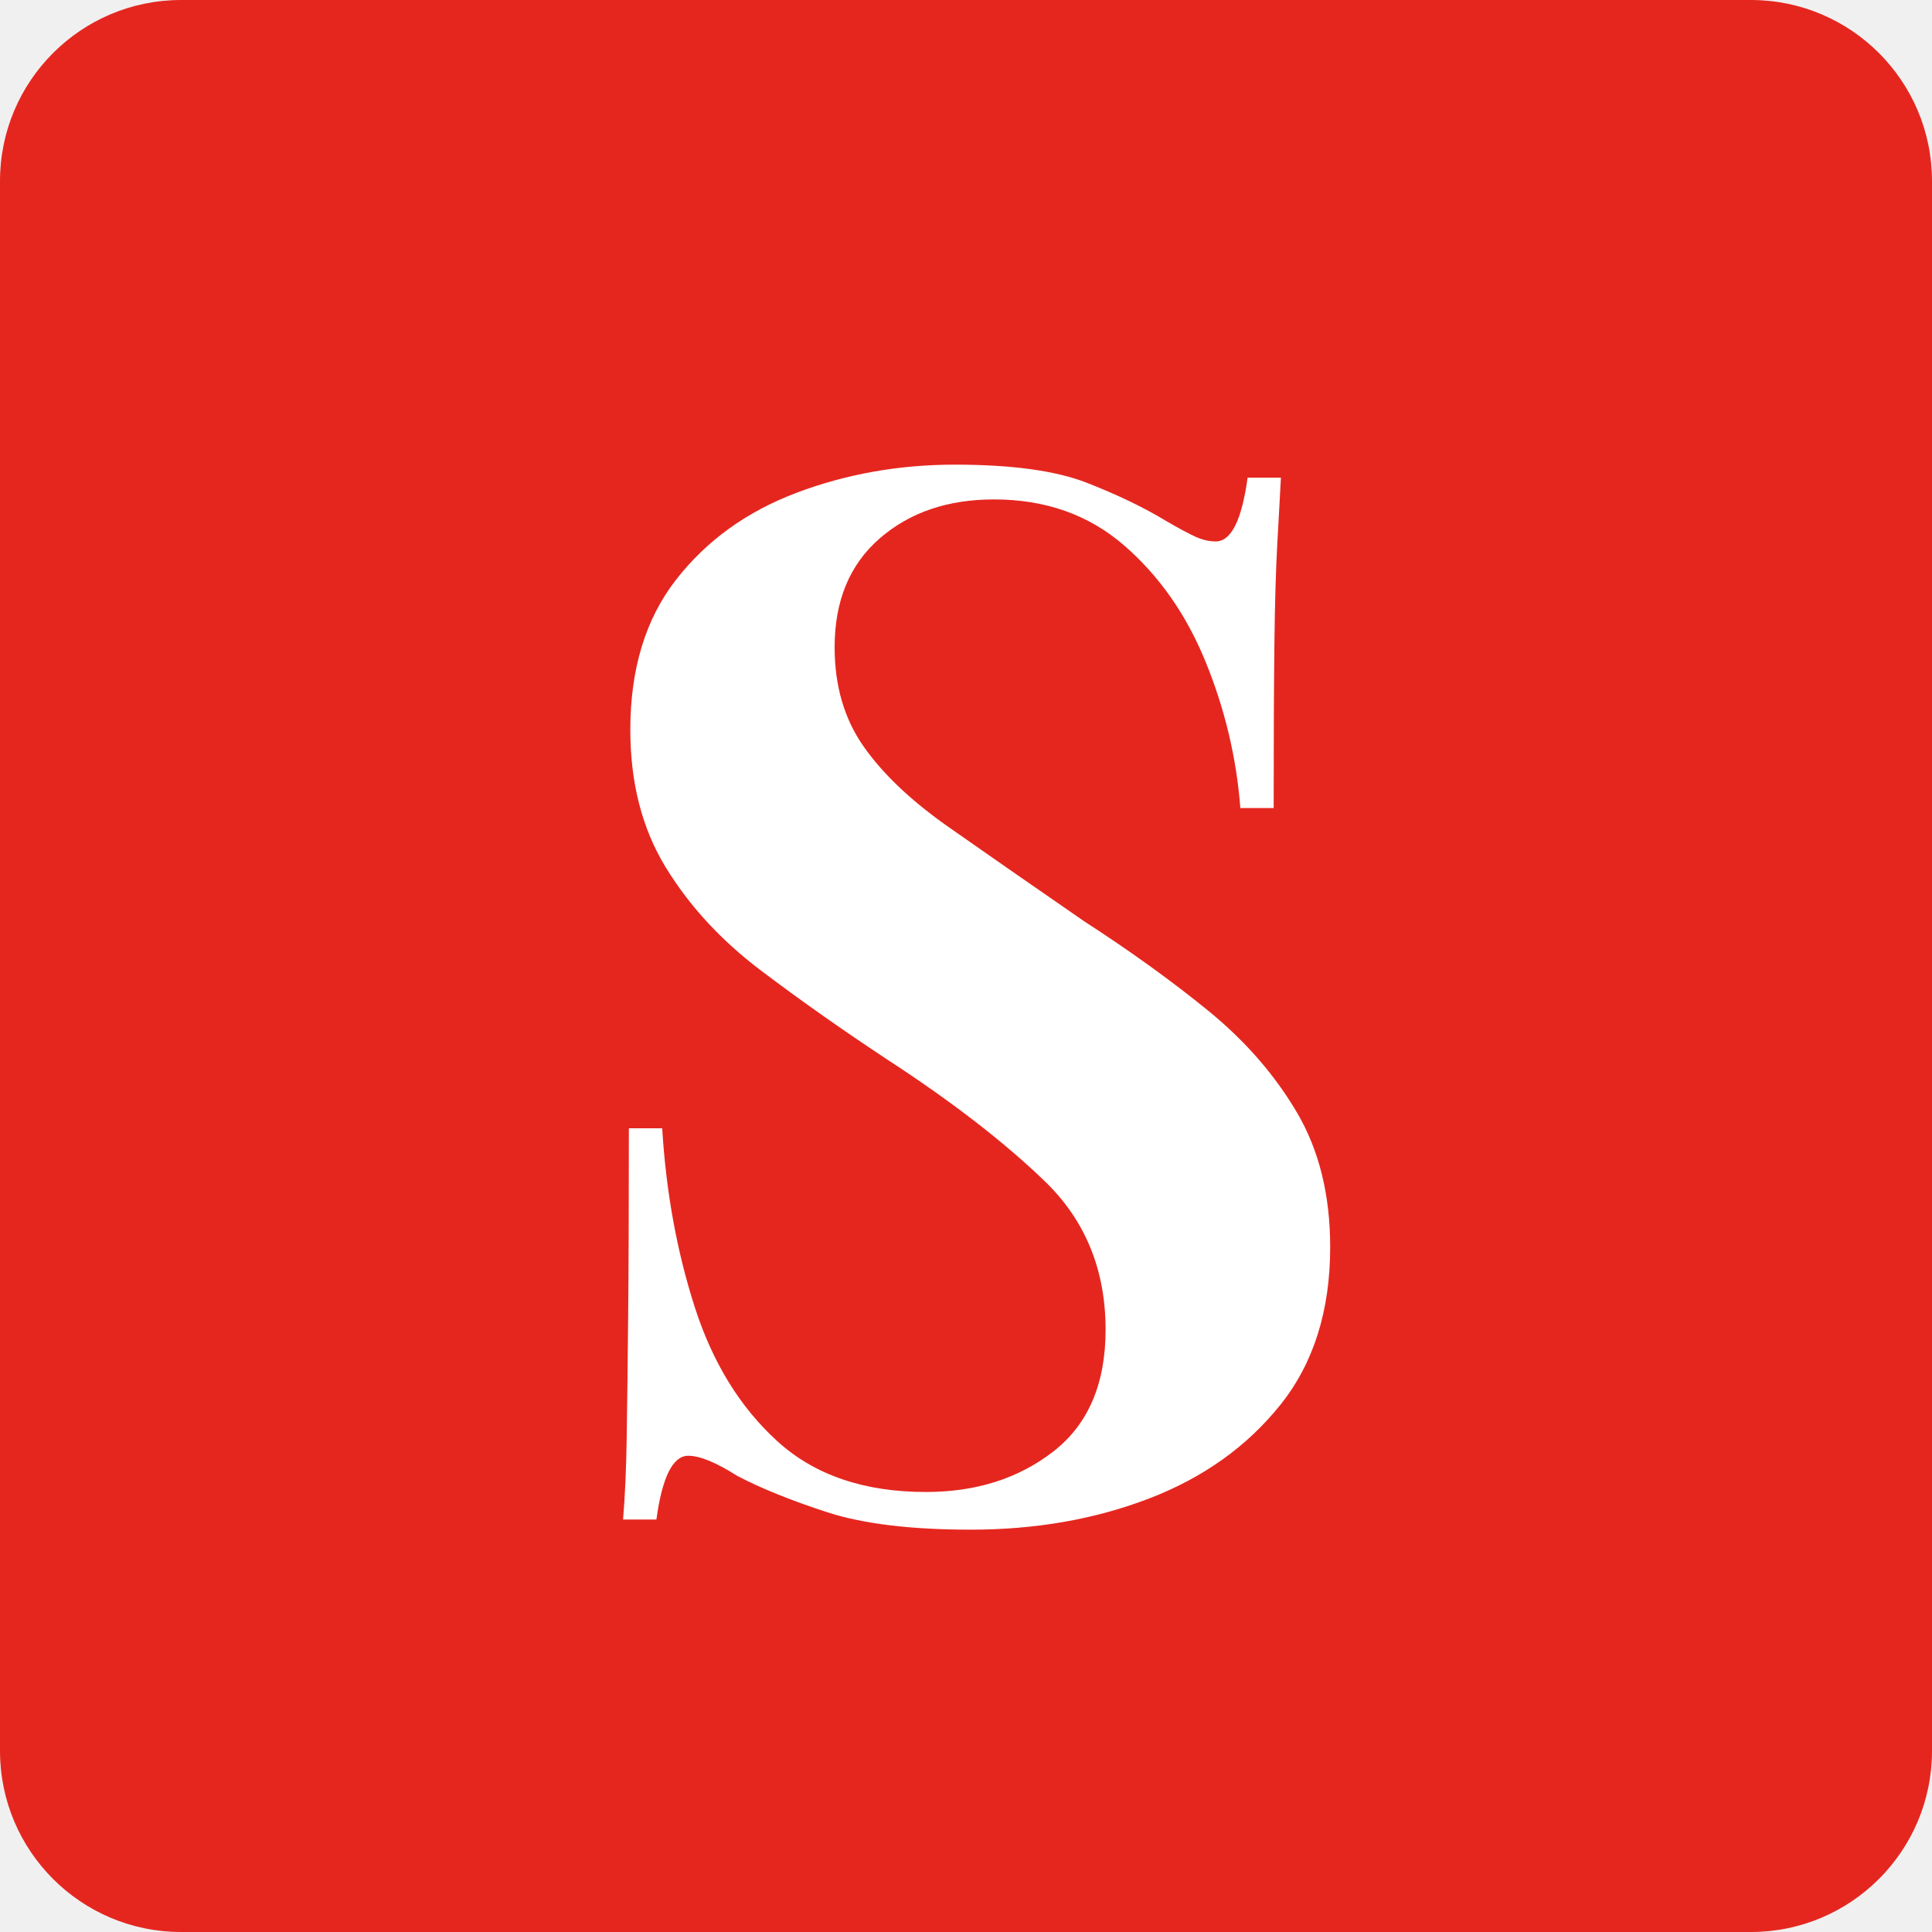
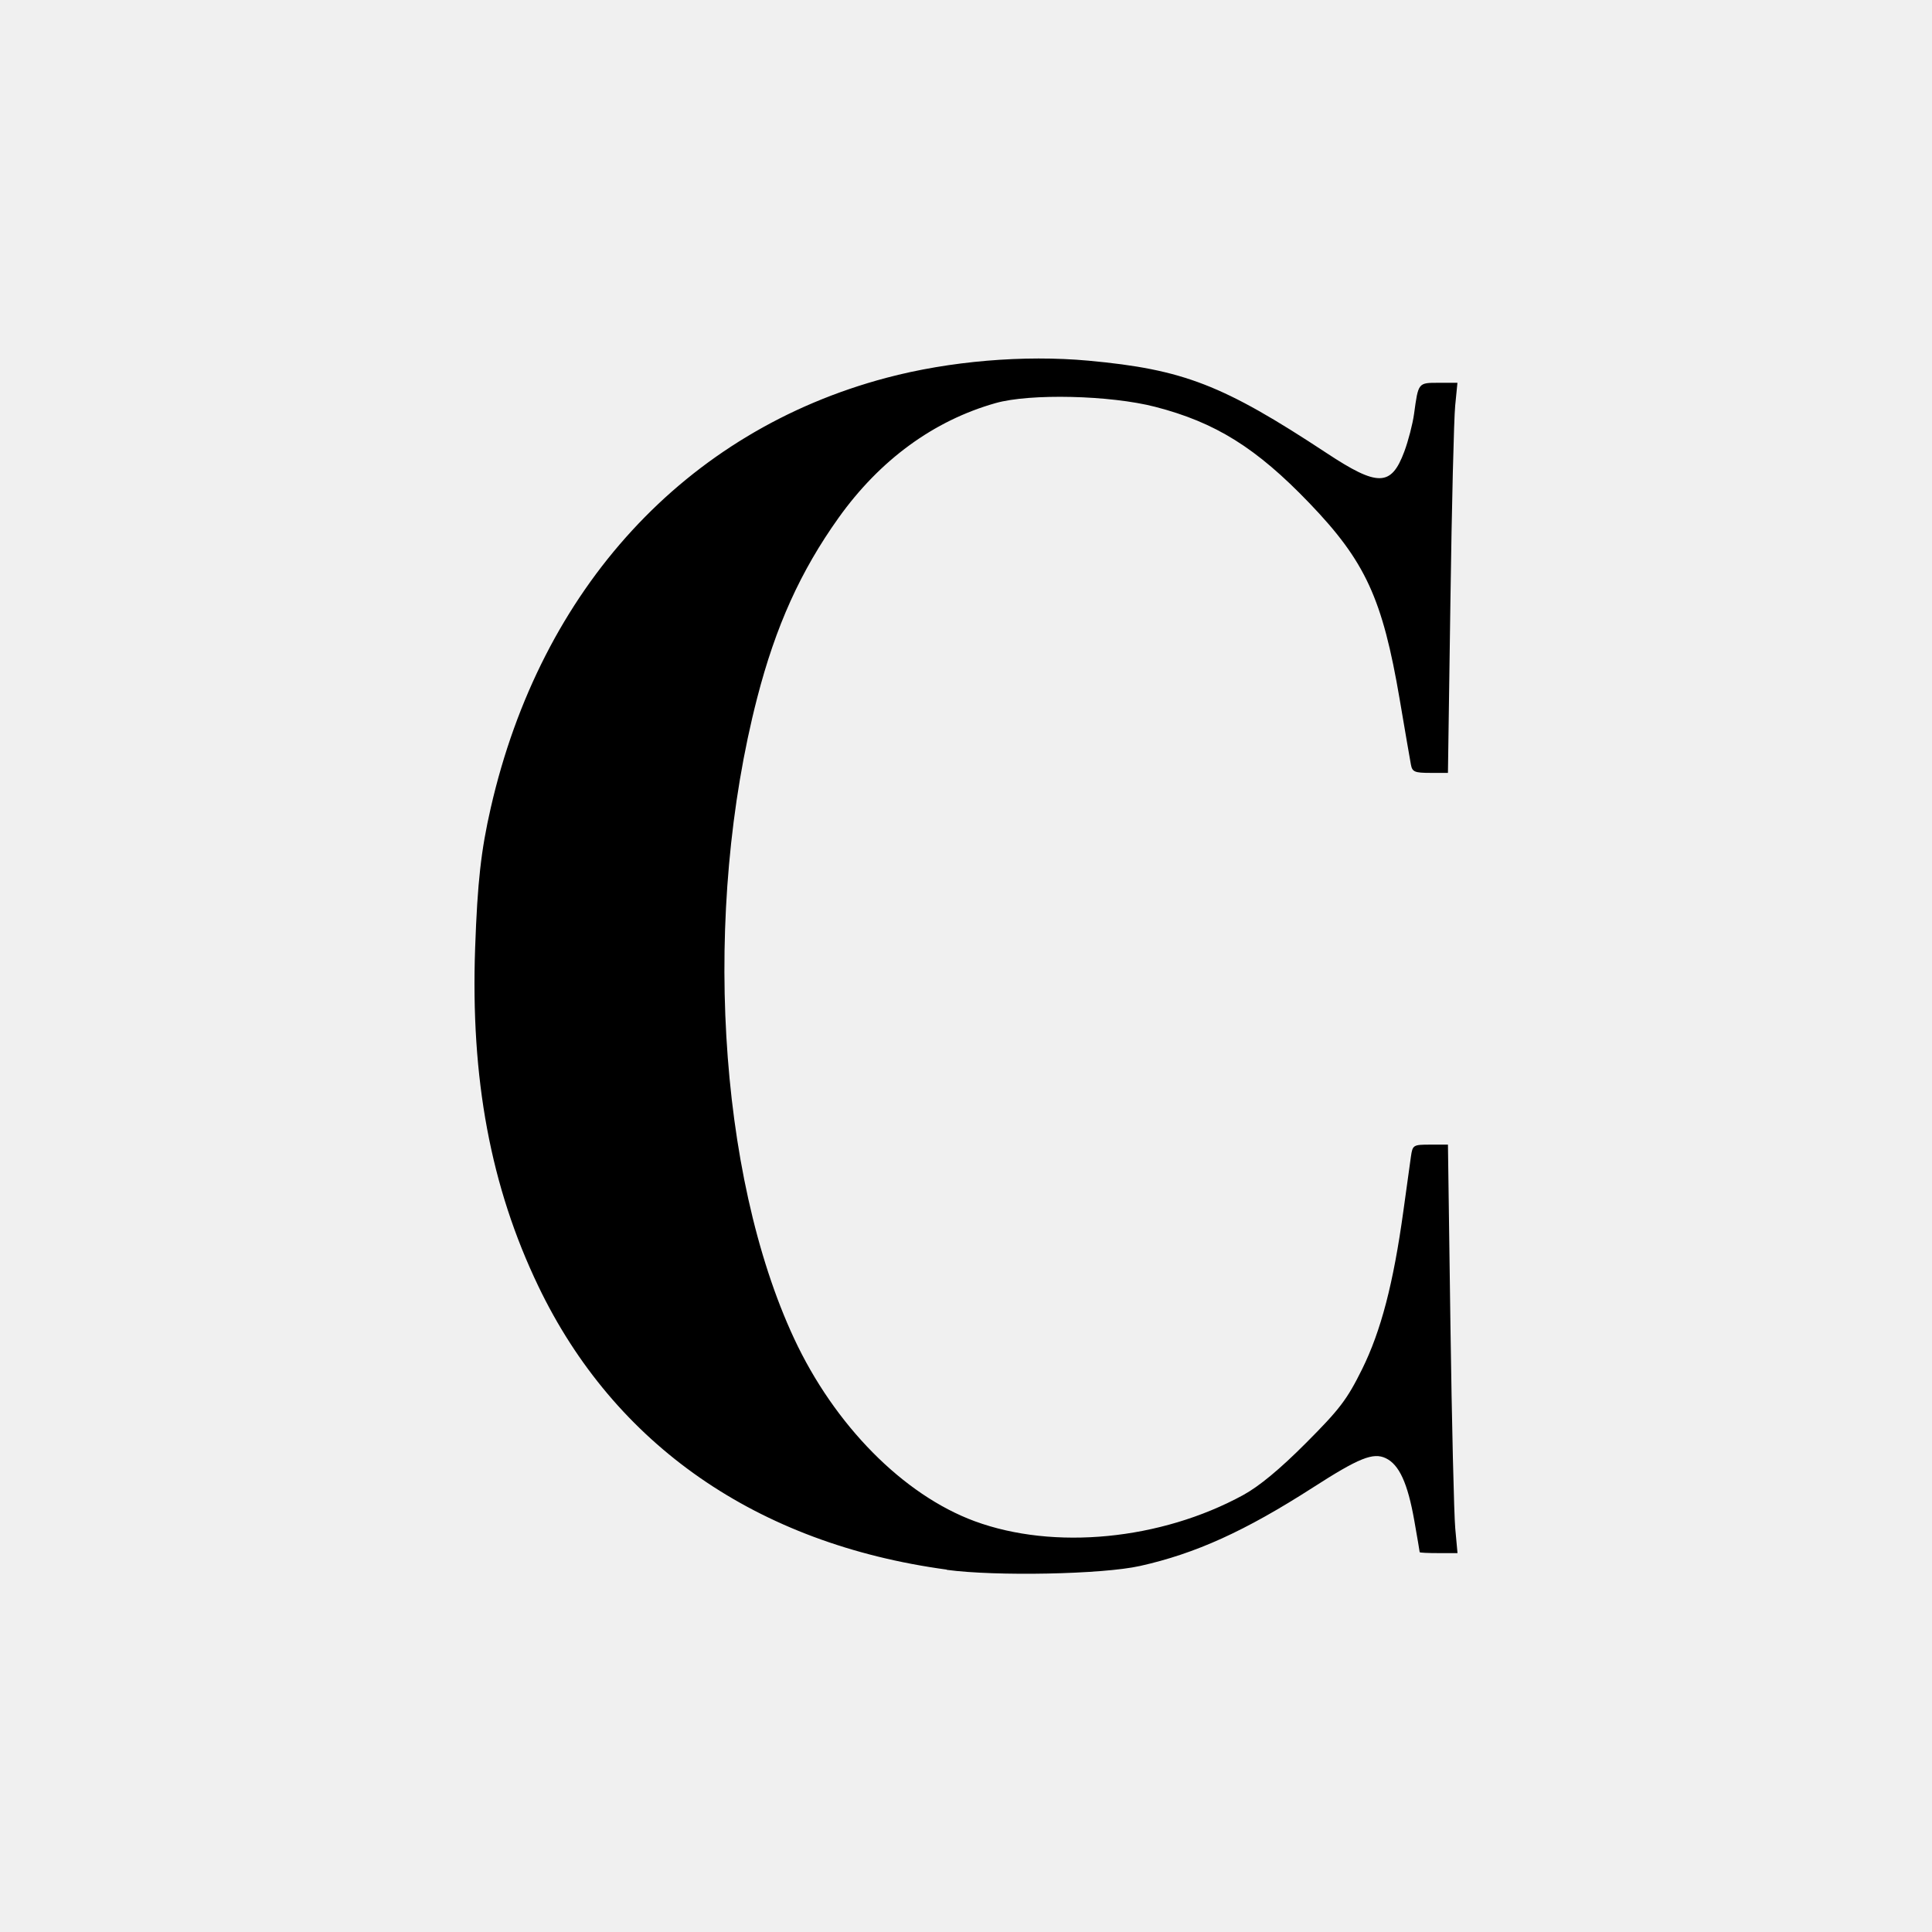
- <svg xmlns="http://www.w3.org/2000/svg" width="32px" height="32px" viewBox="0 0 32 32" version="1.1">
-   <g id="Page-1" stroke="none" stroke-width="1" fill="none" fill-rule="evenodd">
-     <g id="Group">
-       <rect id="Rectangle" fill="#E5261F" x="0" y="0" width="32" height="32" rx="3" />
-       <path d="M16.08,25.336 C17.152,25.336 18.136,25.164 19.032,24.82 C19.928,24.476 20.652,23.96 21.204,23.272 C21.756,22.584 22.032,21.712 22.032,20.656 C22.032,19.792 21.848,19.048 21.48,18.424 C21.112,17.8 20.624,17.24 20.016,16.744 C19.408,16.248 18.72,15.752 17.952,15.256 C17.072,14.648 16.324,14.128 15.708,13.696 C15.092,13.264 14.624,12.82 14.304,12.364 C13.984,11.908 13.824,11.36 13.824,10.72 C13.824,9.952 14.072,9.352 14.568,8.92 C15.064,8.488 15.696,8.272 16.464,8.272 C17.312,8.272 18.028,8.524 18.612,9.028 C19.196,9.532 19.648,10.176 19.968,10.96 C20.288,11.744 20.48,12.552 20.544,13.384 L20.544,13.384 L21.096,13.384 C21.096,12.264 21.1,11.36 21.108,10.672 C21.116,9.984 21.132,9.428 21.156,9.004 L21.17,8.757 C21.188,8.437 21.203,8.155 21.216,7.912 L21.216,7.912 L20.664,7.912 C20.568,8.616 20.392,8.968 20.136,8.968 C20.024,8.968 19.908,8.94 19.788,8.884 C19.668,8.828 19.512,8.744 19.32,8.632 C18.952,8.408 18.512,8.196 18,7.996 C17.488,7.796 16.76,7.696 15.816,7.696 C14.888,7.696 14.012,7.852 13.188,8.164 C12.364,8.476 11.7,8.956 11.196,9.604 C10.692,10.252 10.44,11.08 10.44,12.088 C10.44,12.968 10.636,13.728 11.028,14.368 C11.42,15.008 11.944,15.576 12.6,16.072 C13.256,16.568 13.96,17.064 14.712,17.56 C15.768,18.248 16.632,18.916 17.304,19.564 C17.976,20.212 18.312,21.032 18.312,22.024 C18.312,22.92 18.024,23.592 17.448,24.04 C16.872,24.488 16.168,24.712 15.336,24.712 C14.312,24.712 13.492,24.432 12.876,23.872 C12.26,23.312 11.804,22.572 11.508,21.652 C11.212,20.732 11.032,19.744 10.968,18.688 L10.968,18.688 L10.416,18.688 C10.416,19.952 10.412,20.996 10.404,21.82 C10.396,22.644 10.388,23.312 10.38,23.824 C10.372,24.336 10.352,24.784 10.32,25.168 L10.32,25.168 L10.872,25.168 C10.968,24.464 11.144,24.112 11.4,24.112 C11.592,24.112 11.864,24.224 12.216,24.448 C12.616,24.656 13.112,24.856 13.704,25.048 C14.296,25.24 15.088,25.336 16.08,25.336 Z" id="S" fill="#FFFFFF" fill-rule="nonzero" />
-     </g>
+ <svg xmlns="http://www.w3.org/2000/svg" width="100" height="100" viewBox="0 0 26.458 26.458" version="1.1" id="svg8">
+   <defs id="defs2" />
+   <g id="layer1" transform="translate(0,-270.5417)">
+     <path style="fill:#000000;stroke-width:0.05" d="m 12.966,292.037 c -2.598,-0.352 -4.551,-1.707 -5.594,-3.882 -0.653,-1.361 -0.929,-2.841 -0.865,-4.636 0.032,-0.898 0.08,-1.329 0.214,-1.915 0.687,-3.006 2.667,-5.158 5.417,-5.888 0.865,-0.23 1.884,-0.316 2.768,-0.235 1.302,0.12 1.842,0.33 3.261,1.265 0.703,0.464 0.885,0.46 1.064,-0.019 0.055,-0.147 0.115,-0.379 0.134,-0.517 0.059,-0.431 0.055,-0.426 0.338,-0.426 h 0.256 l -0.031,0.315 c -0.017,0.173 -0.047,1.375 -0.065,2.671 l -0.034,2.356 h -0.243 c -0.212,0 -0.246,-0.014 -0.264,-0.113 -0.012,-0.062 -0.081,-0.465 -0.154,-0.895 -0.235,-1.379 -0.469,-1.888 -1.238,-2.688 -0.725,-0.755 -1.285,-1.104 -2.11,-1.317 -0.616,-0.159 -1.714,-0.185 -2.186,-0.051 -0.848,0.24 -1.584,0.778 -2.15,1.571 -0.522,0.732 -0.861,1.483 -1.115,2.467 -0.751,2.911 -0.543,6.52 0.505,8.77 0.554,1.19 1.496,2.143 2.474,2.504 1.085,0.4 2.547,0.258 3.675,-0.357 0.22,-0.12 0.503,-0.354 0.861,-0.713 0.464,-0.465 0.564,-0.597 0.77,-1.013 0.259,-0.525 0.428,-1.174 0.565,-2.167 0.044,-0.319 0.091,-0.653 0.103,-0.743 0.023,-0.159 0.031,-0.164 0.265,-0.164 h 0.242 l 0.034,2.457 c 0.019,1.351 0.049,2.61 0.066,2.797 l 0.031,0.34 h -0.259 c -0.143,0 -0.259,-0.005 -0.259,-0.013 -4e-5,-0.007 -0.033,-0.202 -0.074,-0.434 -0.09,-0.51 -0.207,-0.766 -0.391,-0.853 -0.172,-0.082 -0.368,-0.003 -0.996,0.401 -0.931,0.598 -1.607,0.905 -2.369,1.075 -0.513,0.115 -1.974,0.144 -2.646,0.053 z" id="path37" />
  </g>
</svg>
